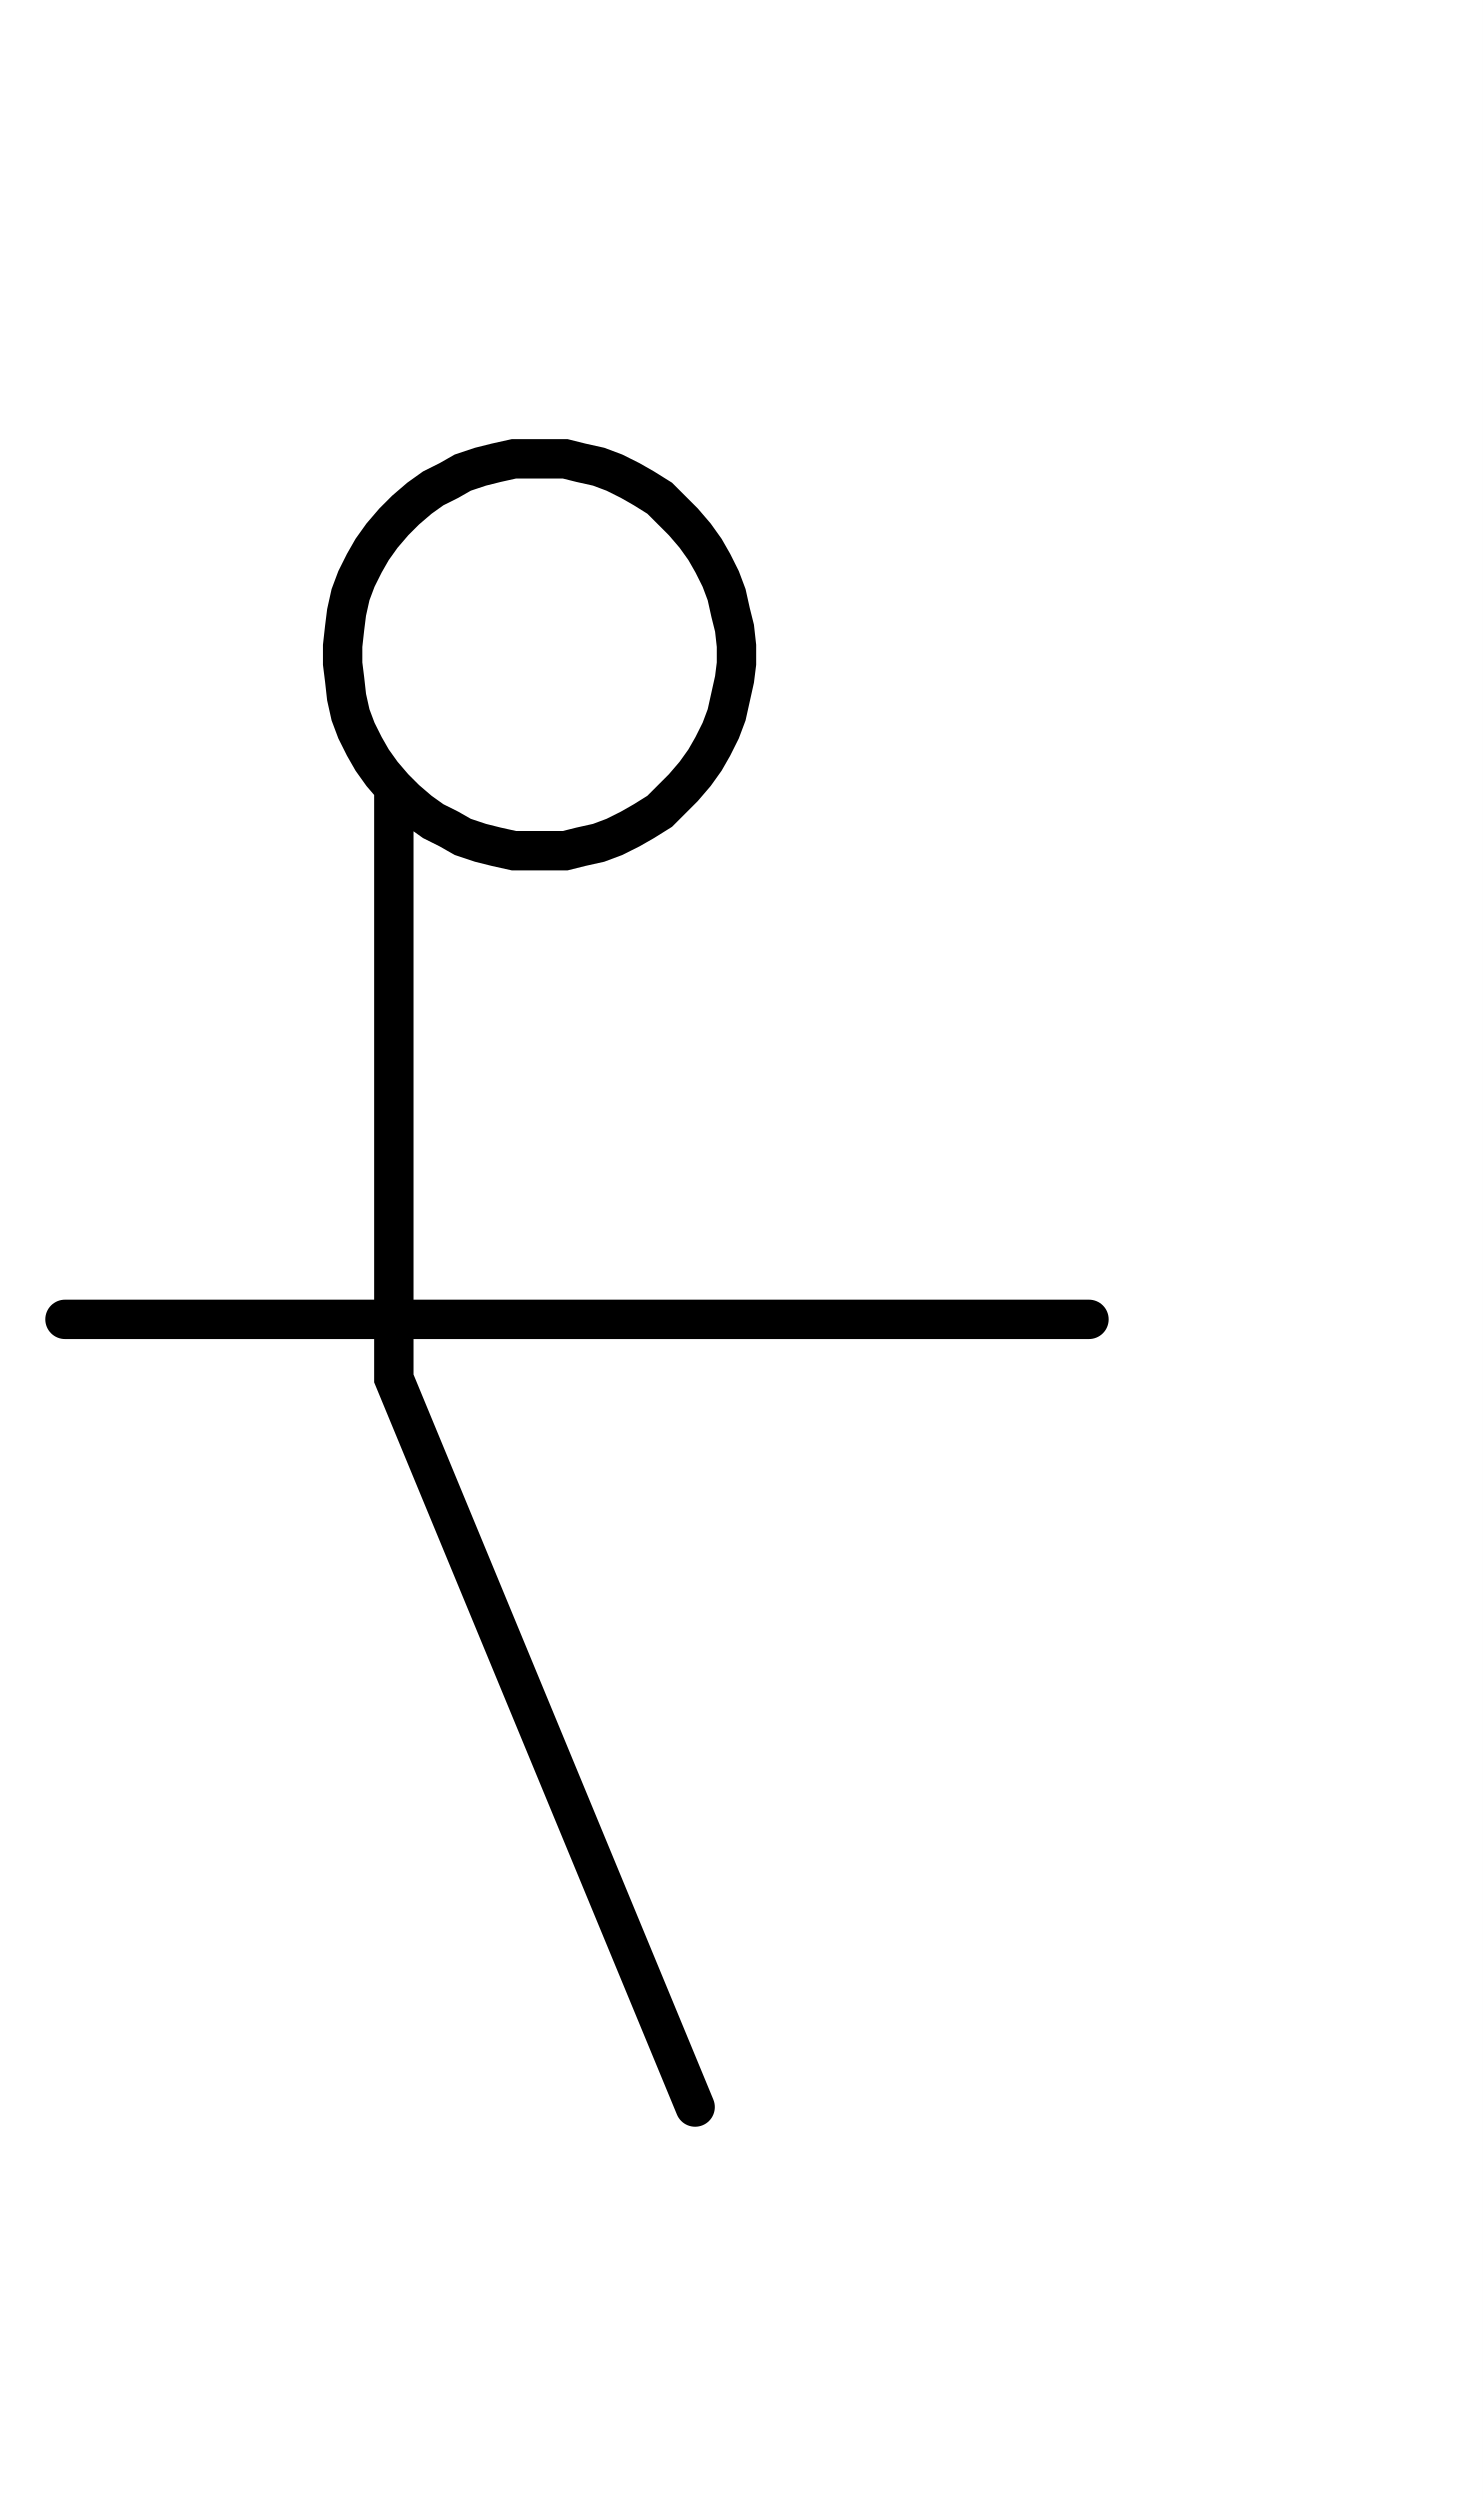
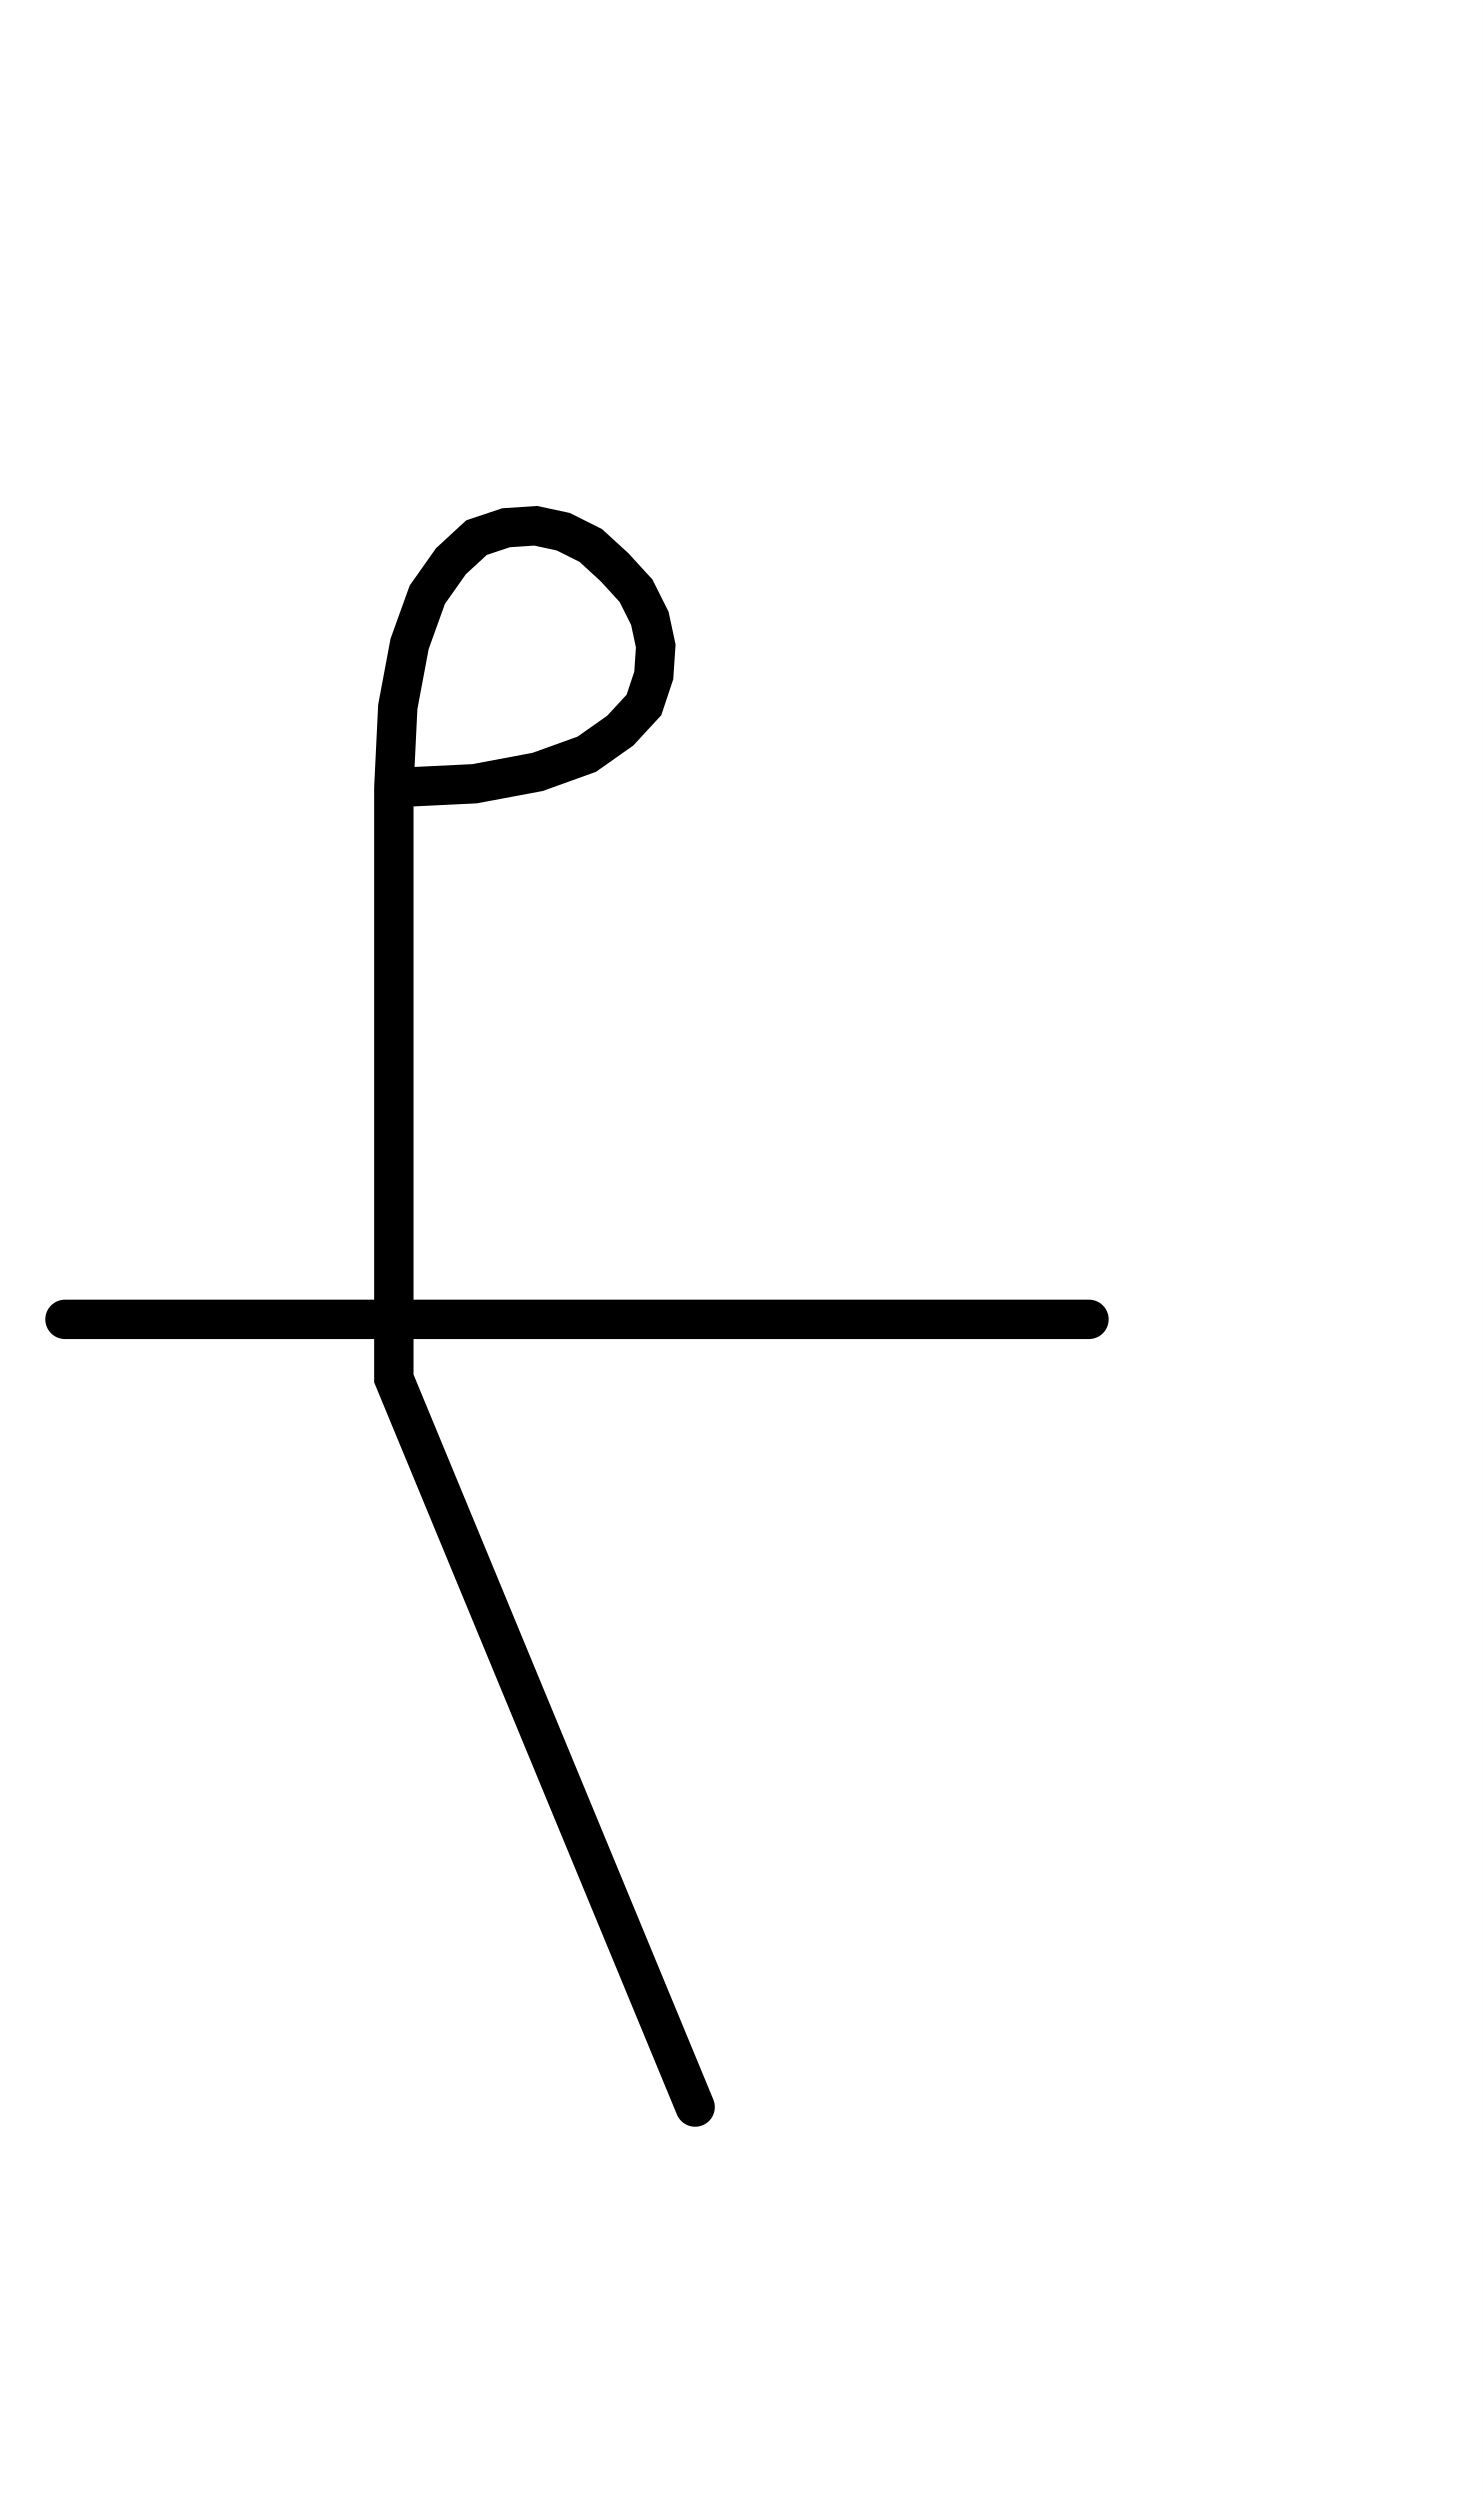
<svg xmlns="http://www.w3.org/2000/svg" width="75.307" height="126.955" style="fill:none; stroke-linecap:round;">
  <rect width="100%" height="100%" fill="#FFFFFF" />
  <path stroke="#000000" stroke-width="2" d="M 75,75" />
-   <path stroke="#000000" stroke-width="2" d="M 20,40 20.6,40.6 21.3,41.2 22,41.7 22.8,42.1 23.5,42.5 24.4,42.8 25.2,43 26.1,43.2 26.9,43.2 27.8,43.2 28.7,43.2 29.5,43 30.4,42.8 31.2,42.5 32,42.1 32.7,41.7 33.5,41.2 34.1,40.6 34.7,40 35.3,39.3 35.8,38.6 36.2,37.9 36.6,37.1 36.9,36.3 37.1,35.4 37.3,34.5 37.4,33.7 37.4,32.8 37.3,31.9 37.1,31.1 36.9,30.2 36.6,29.4 36.2,28.6 35.8,27.9 35.3,27.2 34.7,26.5 34.1,25.9 33.5,25.3 32.7,24.8 32,24.4 31.2,24 30.4,23.7 29.5,23.5 28.7,23.3 27.8,23.3 26.9,23.3 26.1,23.3 25.2,23.5 24.4,23.7 23.5,24 22.8,24.4 22,24.8 21.3,25.3 20.6,25.9 20,26.5 19.4,27.2 18.9,27.9 18.5,28.6 18.1,29.4 17.8,30.2 17.6,31.1 17.5,31.9 17.4,32.8 17.4,33.7 17.5,34.5 17.6,35.4 17.8,36.3 18.1,37.1 18.5,37.9 18.9,38.6 19.4,39.3 20,40 20,70 35.3,107" />
+   <path stroke="#000000" stroke-width="2" d="M 20,40" />
+   <path stroke="#000000" stroke-width="2" d="M 20,40 24.1,39.8 27.3,39.2 29.8,38.3 31.5,37.1 32.7,35.8 33.2,34.3 33.3,32.8 33,31.4 32.3,30 31.2,28.8 30,27.7 28.6,27 27.2,26.7 25.7,26.8 24.2,27.3 22.9,28.5 21.7,30.2 20.8,32.7 20.2,35.9 20,40 20,70 35.3,107" />
  <path stroke="#000000" stroke-width="2" d="M 35.3,67" />
  <path stroke="#000000" stroke-width="2" d="M 3.3,67 55.3,67" />
</svg>
